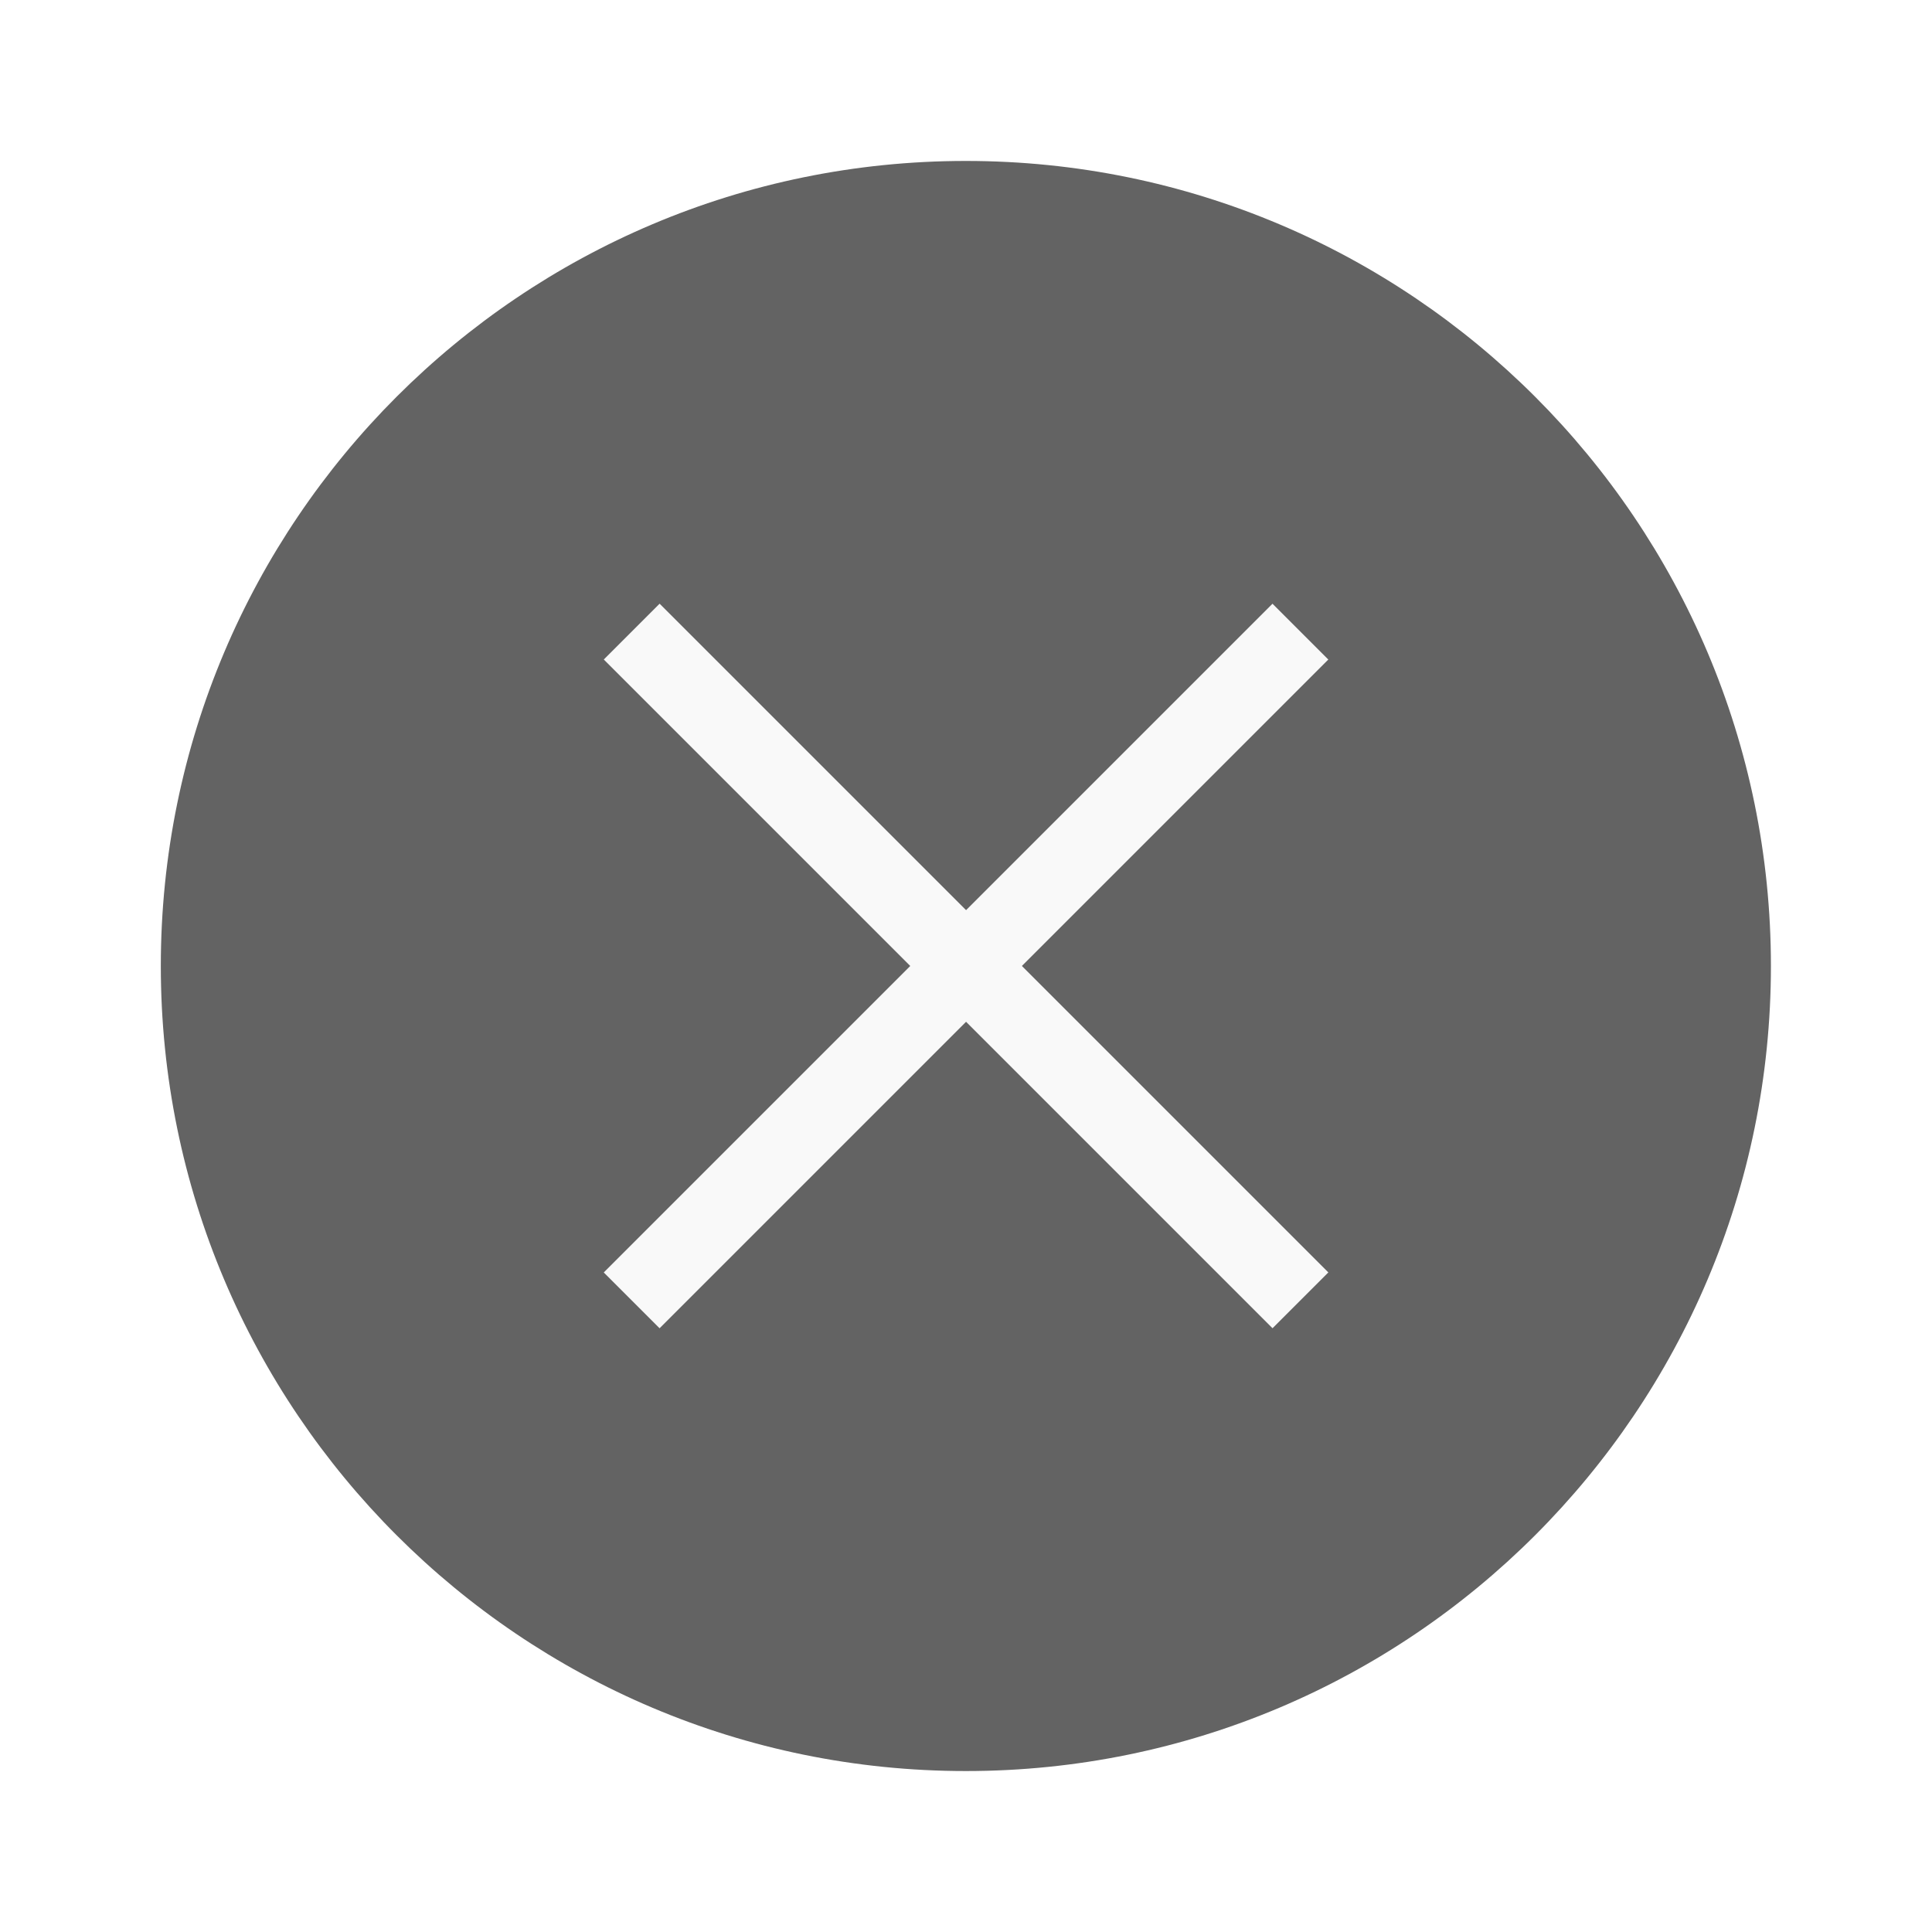
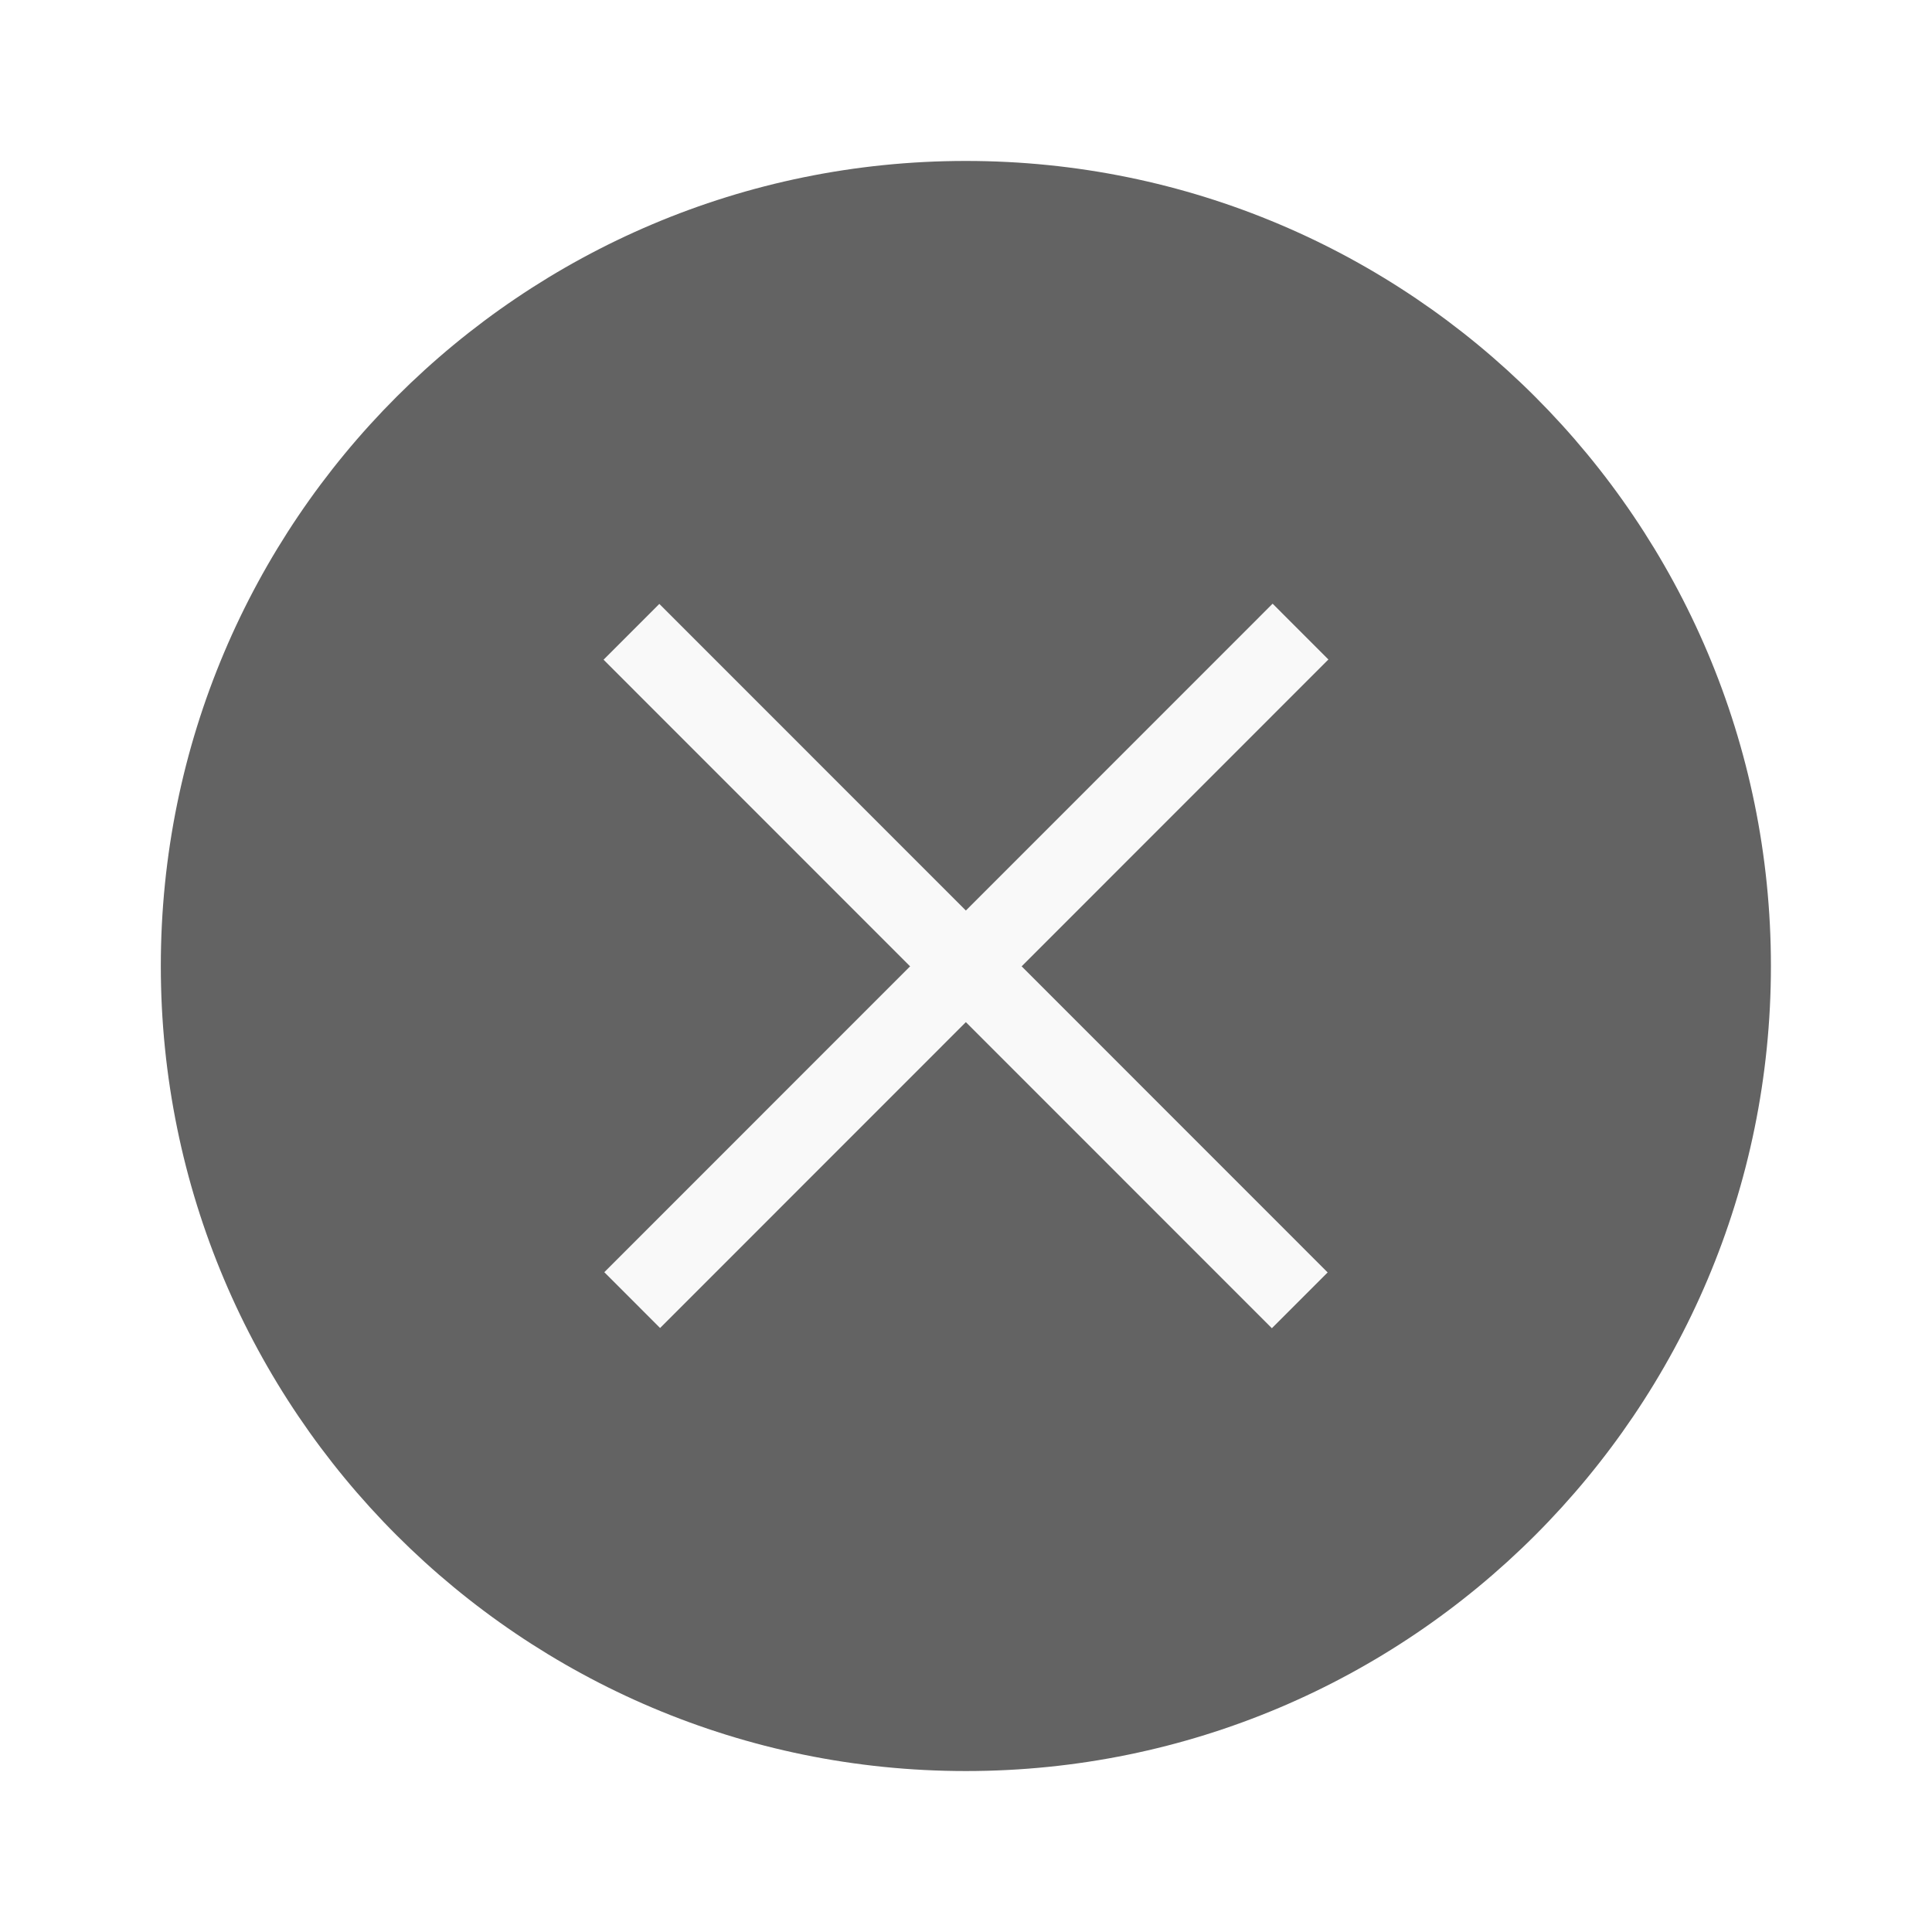
<svg xmlns="http://www.w3.org/2000/svg" width="24" height="24" version="1.1" viewBox="0 0 6.35 6.35" id="svg4636">
  <defs id="defs4640" />
  <g transform="translate(0.2645638,-290.915)" id="g4634">
    <circle cx="2.91" cy="294.09" r="2.646" id="circle4626" style="fill:#636363;stroke-width:0.661" />
-     <g transform="matrix(0.6922639,-0.6922599,0.6922639,0.6922599,-202.6939,92.51637)" id="g4632" style="fill:#f9f9f9;stroke-width:0.29">
-       <rect x="1.323" y="293.96" width="3.175" height="0.265" id="rect4628" />
-       <rect transform="matrix(2.8943627e-6,-1,1,-2.8943627e-6,0,0)" x="-295.68" y="2.779" width="3.175" height="0.265" id="rect4630" style="stroke-width:0.29" />
+     <g transform="matrix(0.8647905,-0.8650623,0.8647905,0.8650623,-253.9355,42.19979)" id="g4632" style="fill:#f9f9f9;stroke-width:0.29">
+       <rect x="1.642" y="293.987" width="2.54" height="0.212" id="rect4628" style="stroke-width:0.232" />
+       <rect transform="matrix(2.9069039e-6,-1,1,-2.9069039e-6,0,0)" x="-295.362" y="2.805" width="2.54" height="0.212" id="rect4630" style="stroke-width:0.232" />
    </g>
  </g>
</svg>
